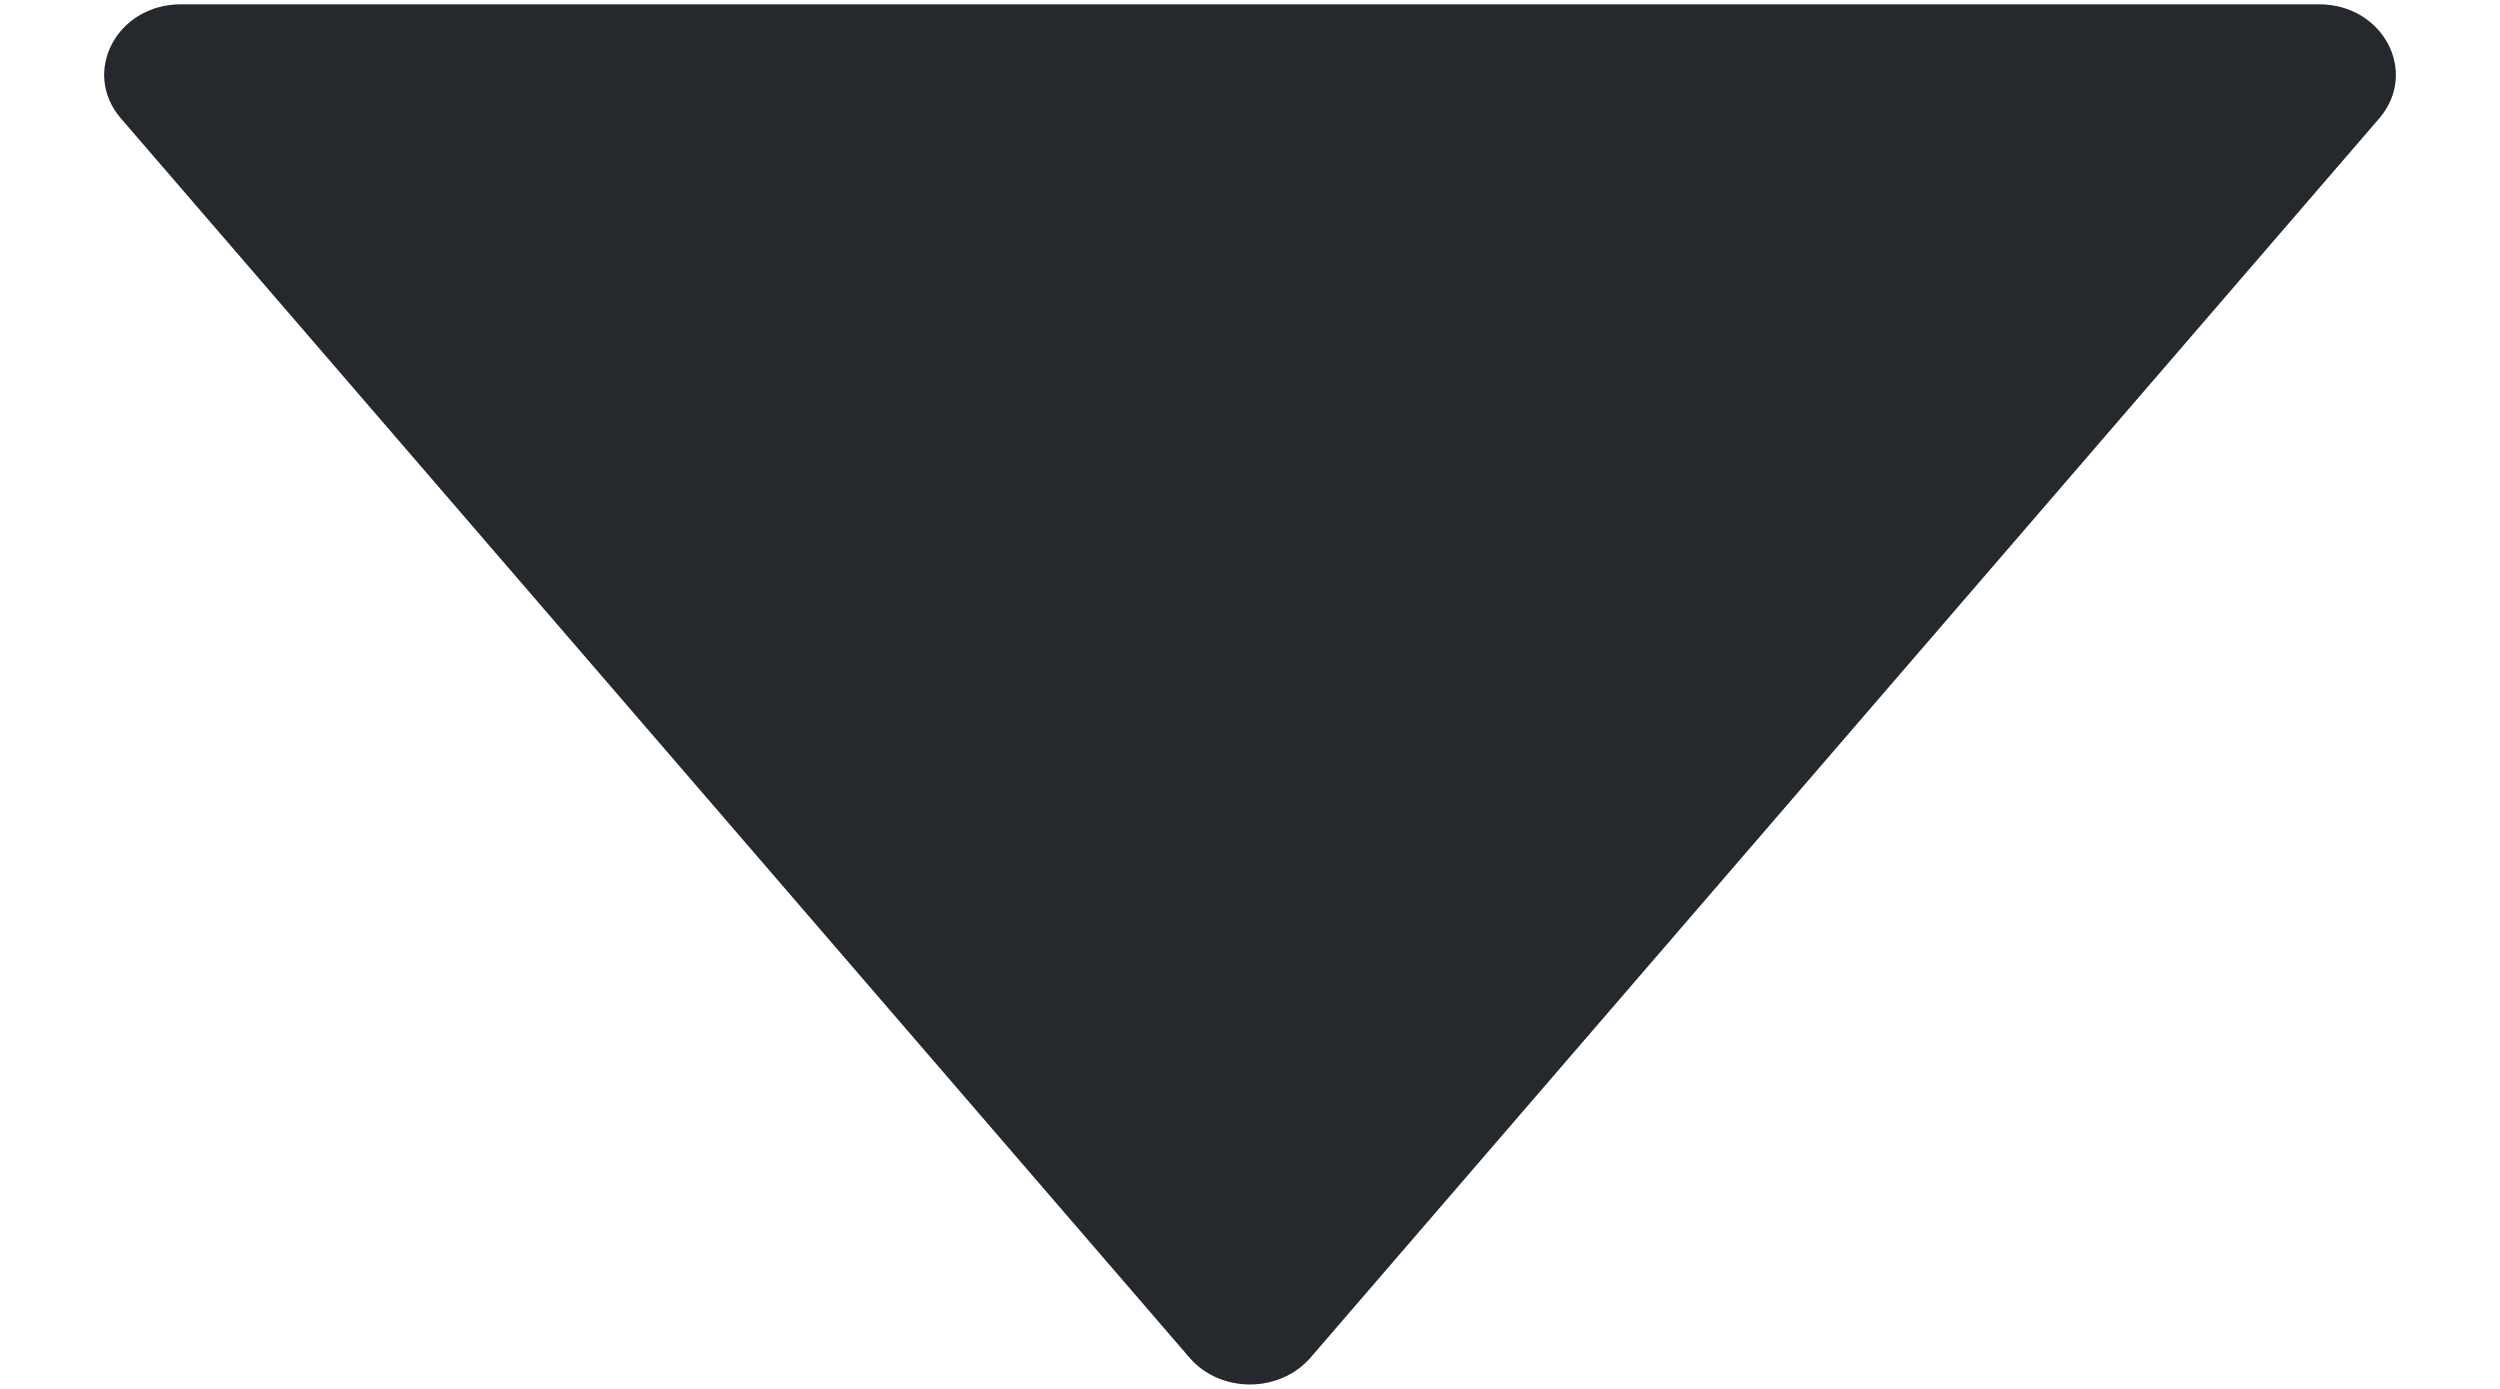
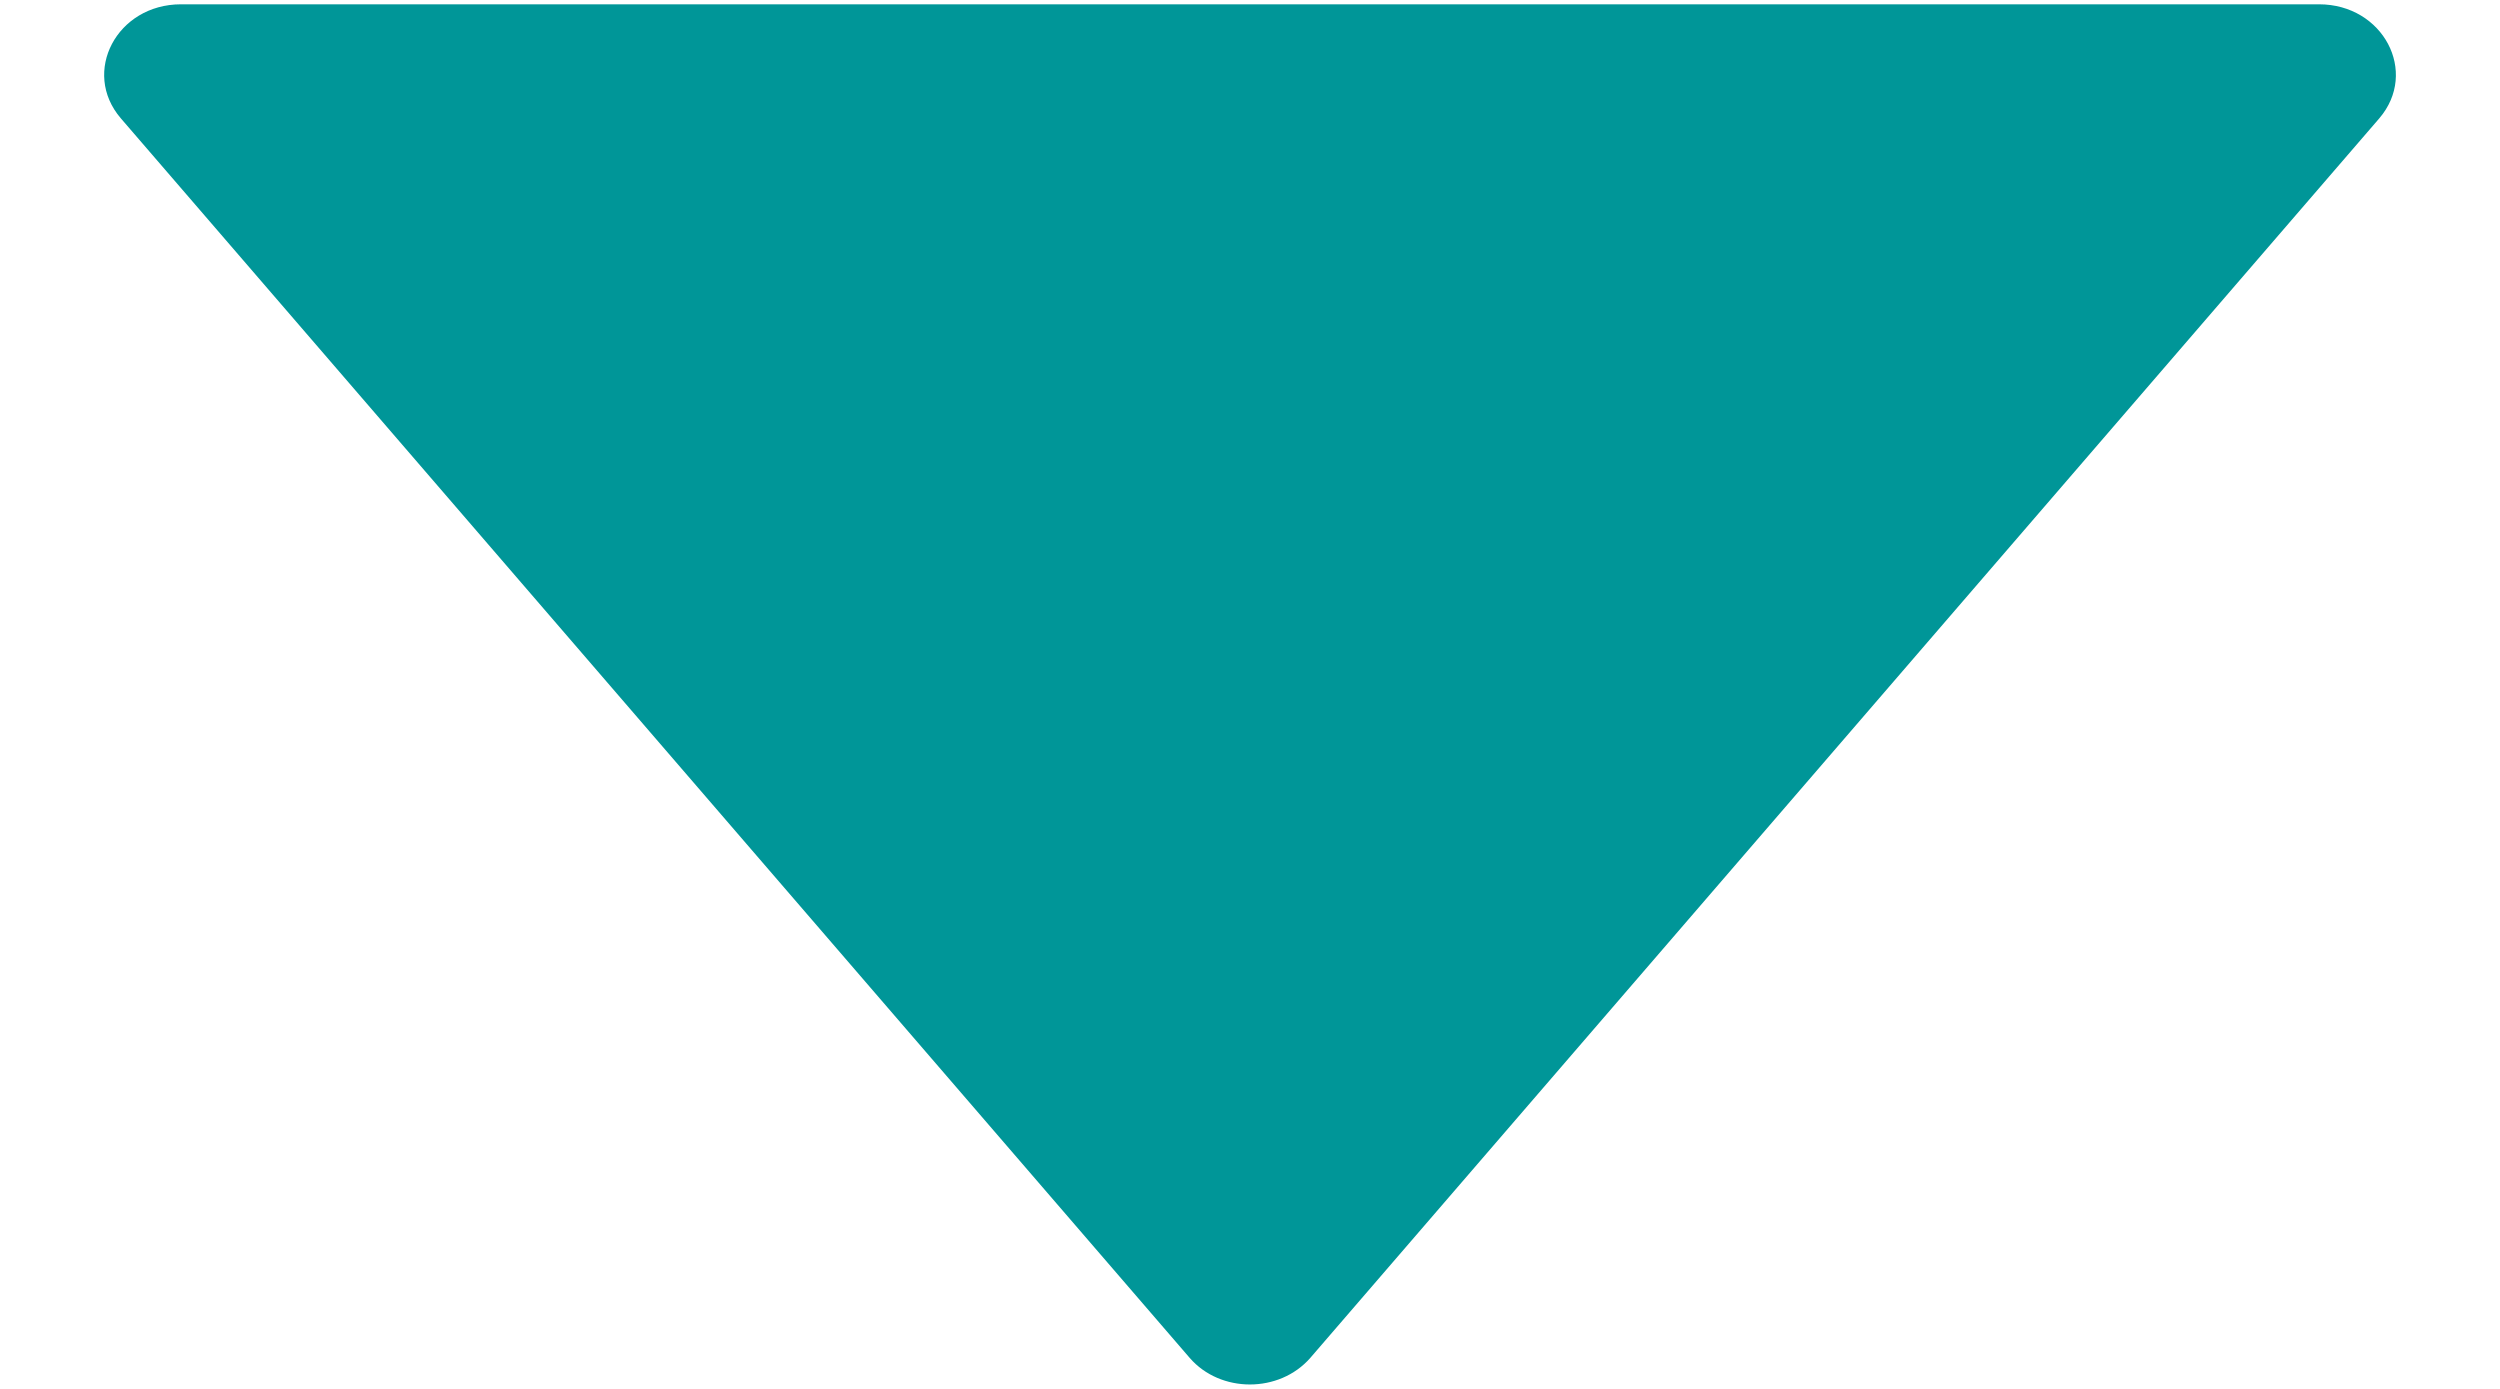
<svg xmlns="http://www.w3.org/2000/svg" width="18" height="10" viewBox="0 0 18 10" fill="none">
-   <path d="M0.87 0.852L8.566 9.777C8.787 10.032 9.211 10.032 9.434 9.777L17.131 0.852C17.416 0.519 17.159 0.031 16.697 0.031L1.303 0.031C0.841 0.031 0.584 0.519 0.87 0.852Z" fill="#25282D" />
+   <path d="M0.87 0.852L8.566 9.777C8.787 10.032 9.211 10.032 9.434 9.777L17.131 0.852C17.416 0.519 17.159 0.031 16.697 0.031L1.303 0.031C0.841 0.031 0.584 0.519 0.87 0.852Z" fill="#009698" />
</svg>
